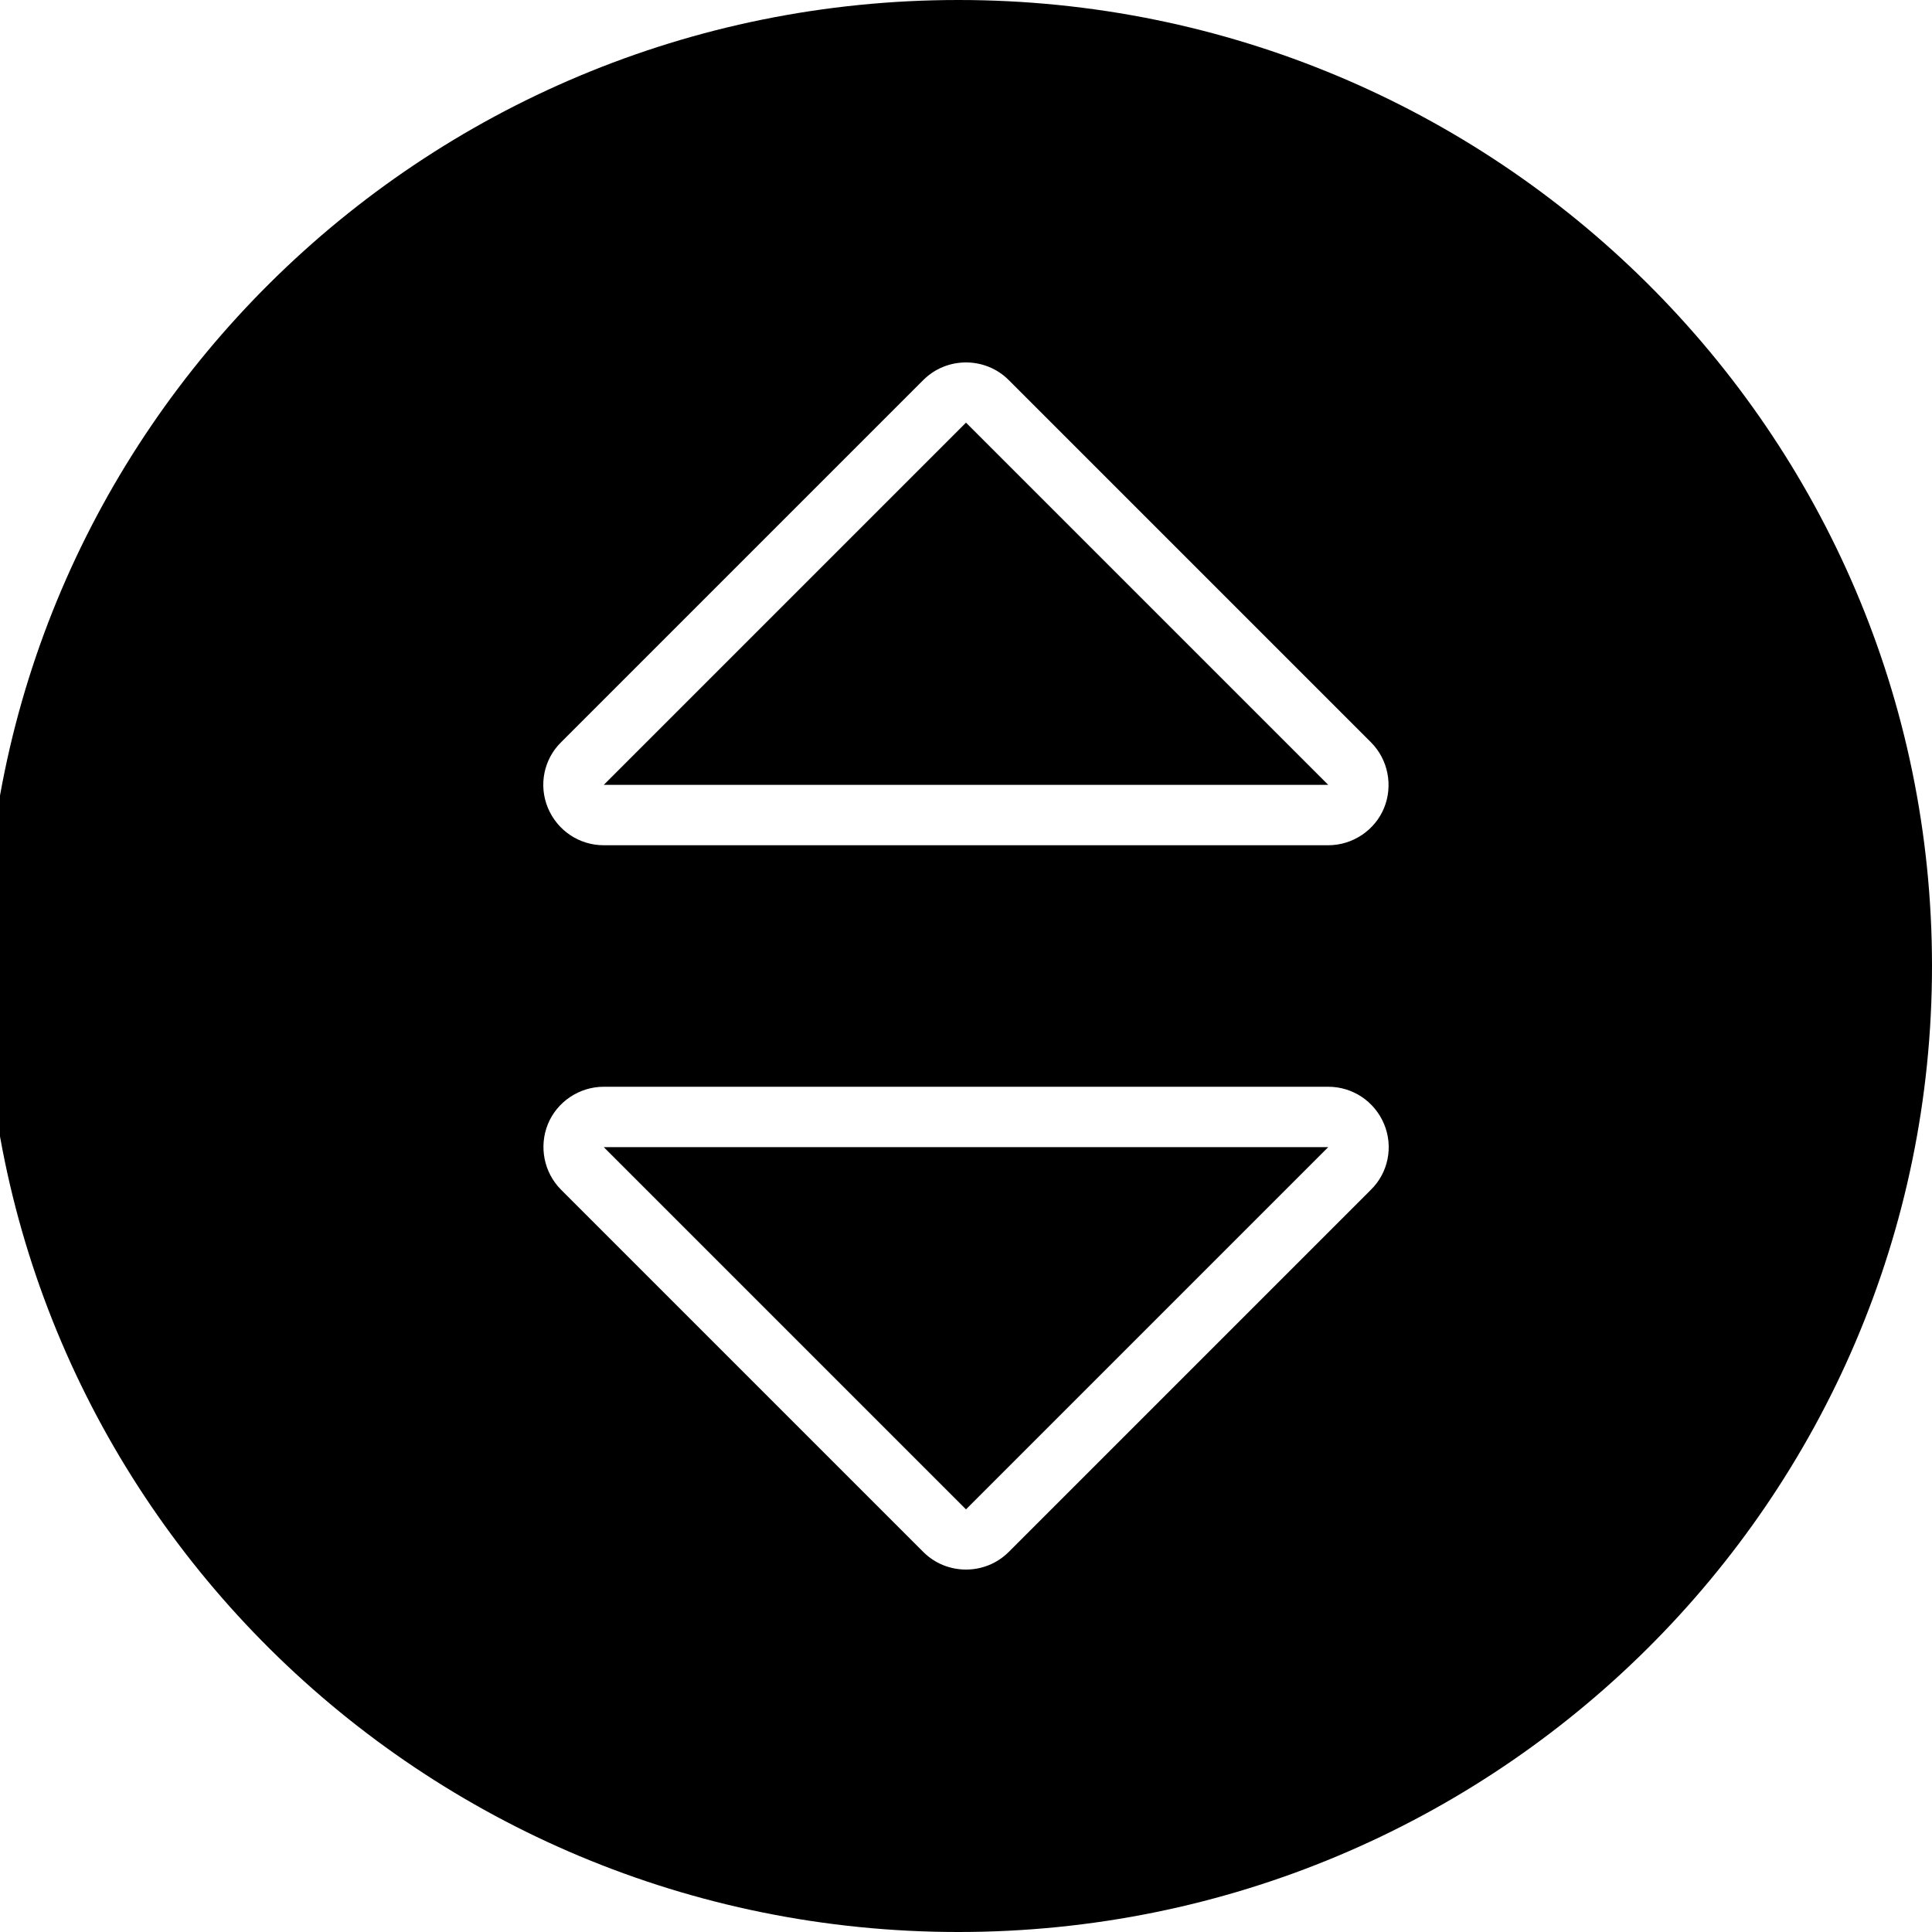
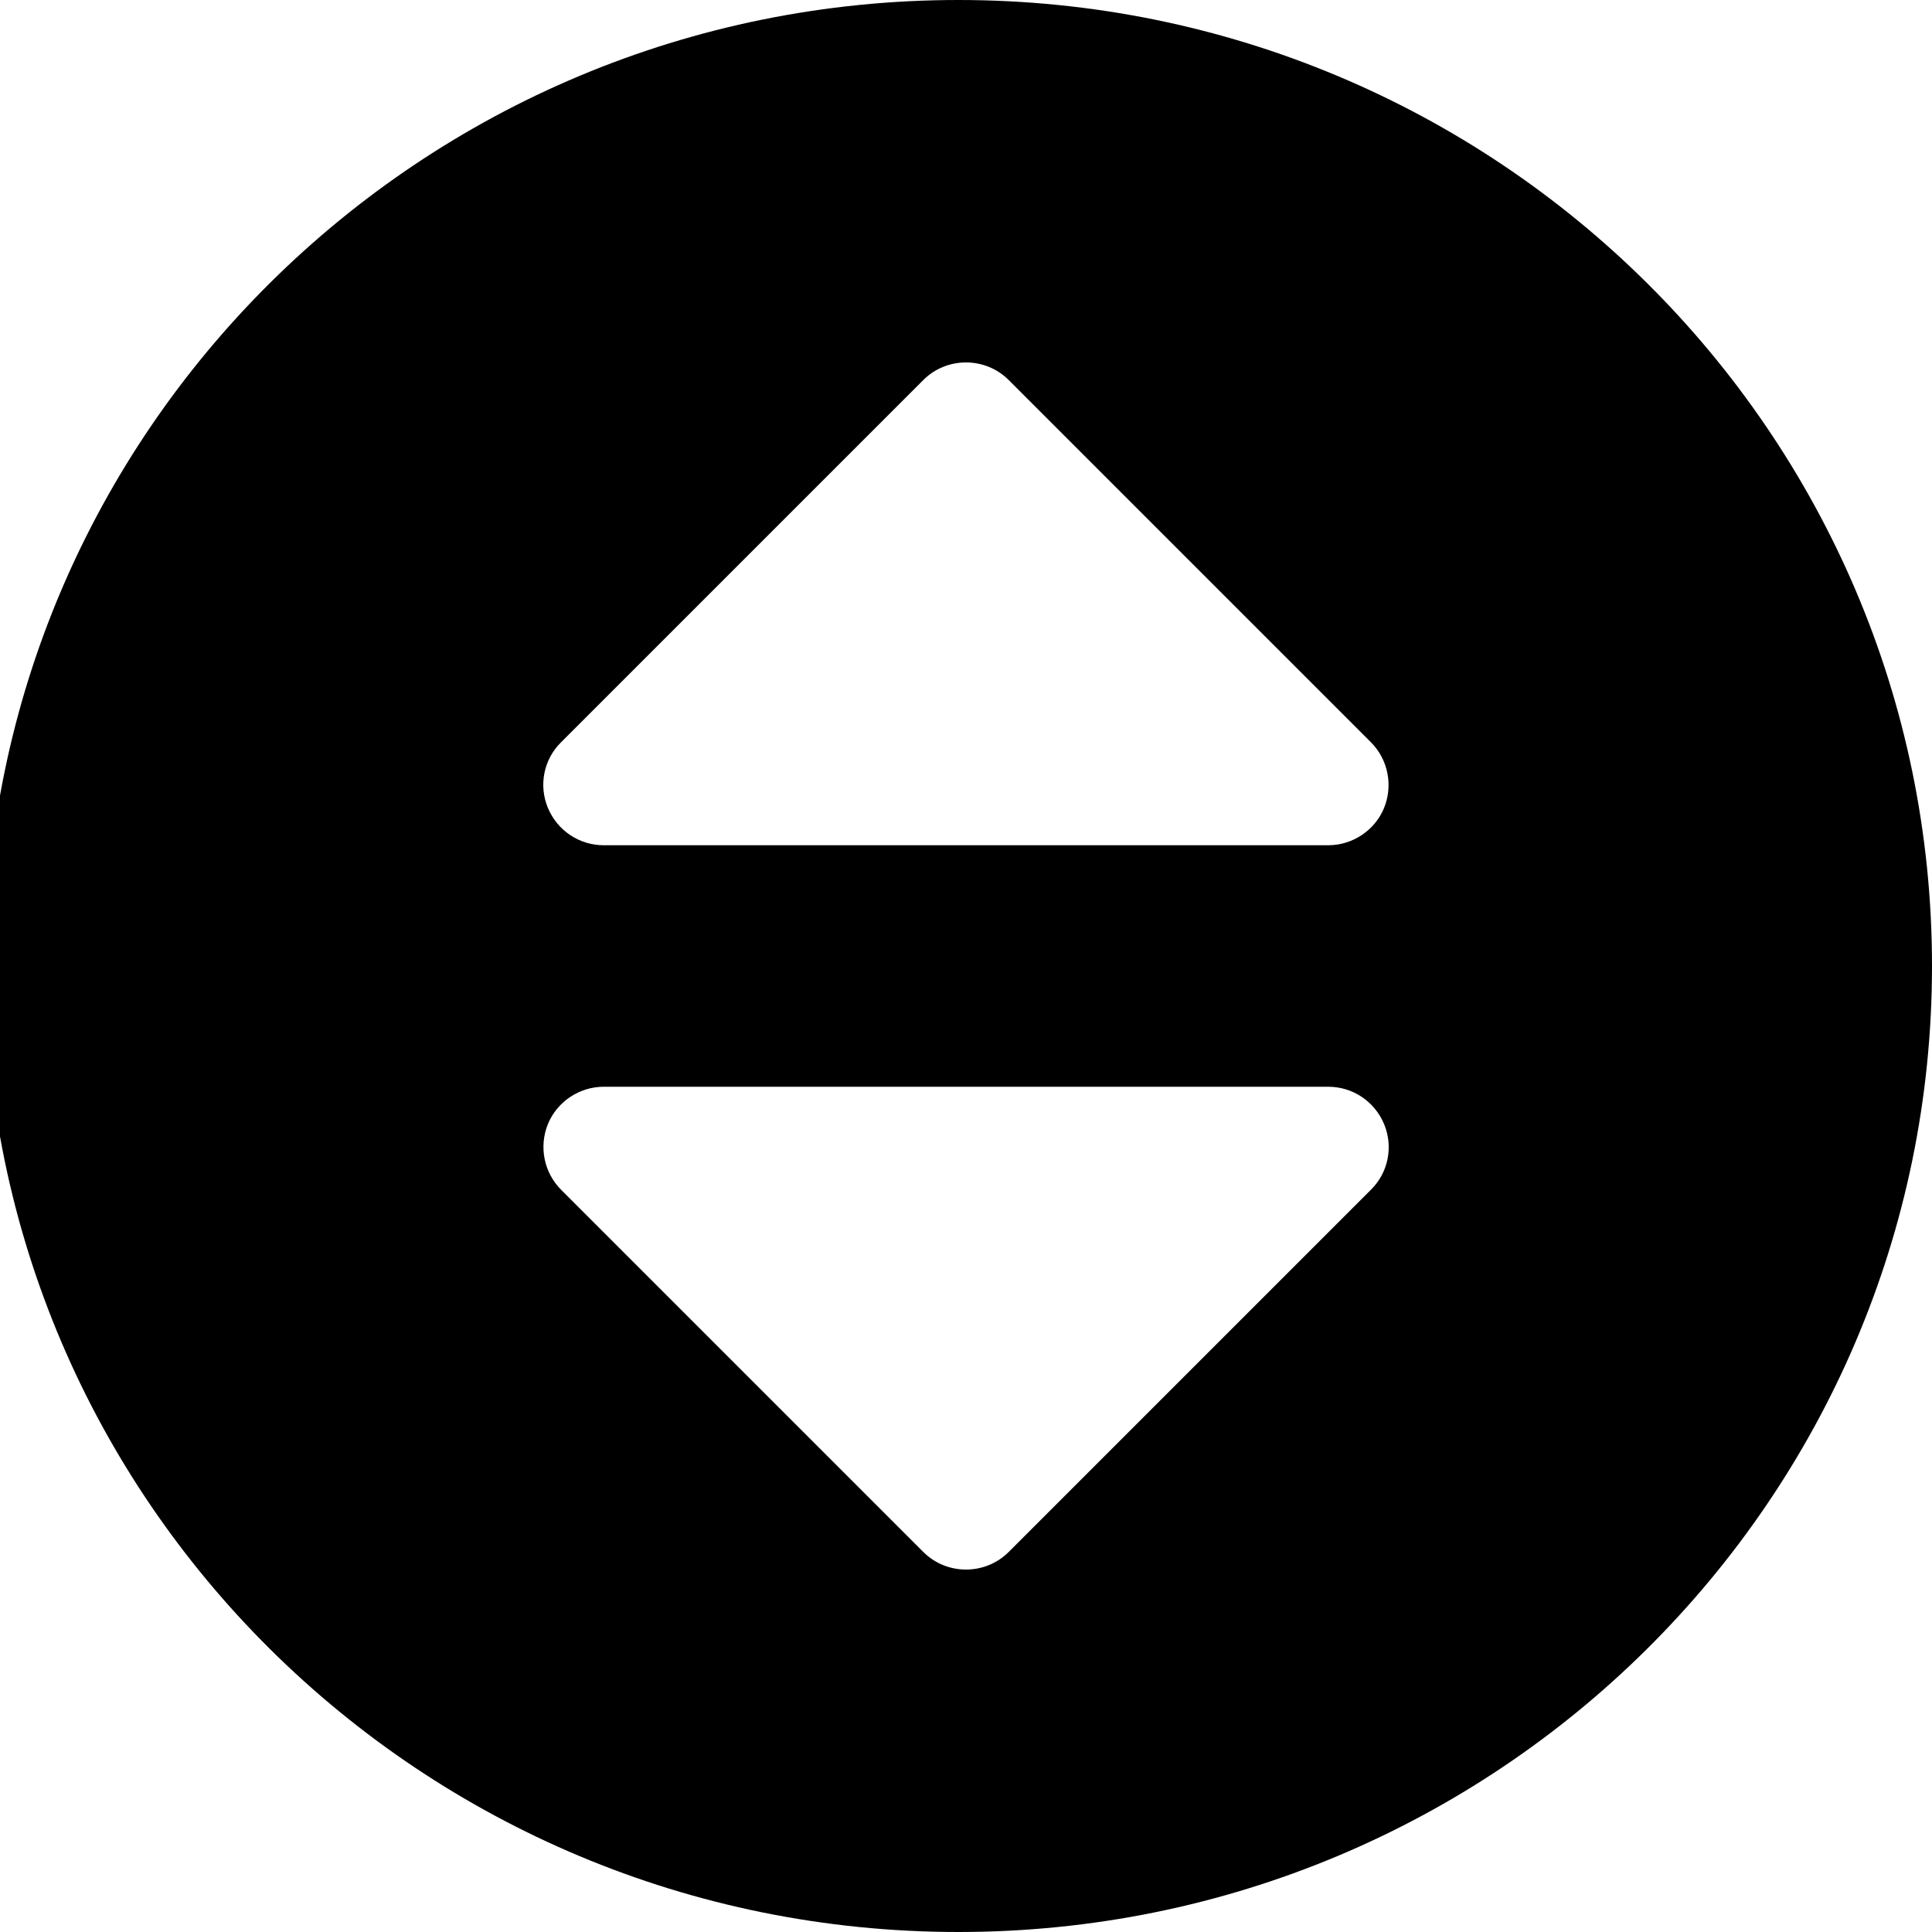
<svg xmlns="http://www.w3.org/2000/svg" version="1.1" viewBox="0 0 512 512">
  <g>
    <g id="Layer_1">
-       <path d="M512,256C512,114.6,396.5,0,254,0S-4,114.6-4,256s115.5,256,258,256,258-114.6,258-256ZM267.3,411.3c-6.2,6.2-16.4,6.2-22.6,0l-96-96c-4.6-4.6-5.9-11.5-3.5-17.4s8.3-9.9,14.8-9.9h192c6.5,0,12.3,3.9,14.8,9.9s1.1,12.9-3.5,17.4l-96,96ZM352,304h-192l96,96,96-96ZM267.3,100.7l96,96c4.6,4.6,5.9,11.5,3.5,17.4s-8.3,9.9-14.8,9.9h-192c-6.5,0-12.3-3.9-14.8-9.9s-1.1-12.9,3.5-17.4l96-96c6.2-6.2,16.4-6.2,22.6,0ZM256,112l-96,96h192l-96-96Z" />
+       <path d="M512,256C512,114.6,396.5,0,254,0S-4,114.6-4,256s115.5,256,258,256,258-114.6,258-256ZM267.3,411.3c-6.2,6.2-16.4,6.2-22.6,0l-96-96c-4.6-4.6-5.9-11.5-3.5-17.4s8.3-9.9,14.8-9.9h192c6.5,0,12.3,3.9,14.8,9.9s1.1,12.9-3.5,17.4l-96,96ZM267.3,100.7l96,96c4.6,4.6,5.9,11.5,3.5,17.4s-8.3,9.9-14.8,9.9h-192c-6.5,0-12.3-3.9-14.8-9.9s-1.1-12.9,3.5-17.4l96-96c6.2-6.2,16.4-6.2,22.6,0Z" />
    </g>
  </g>
</svg>
